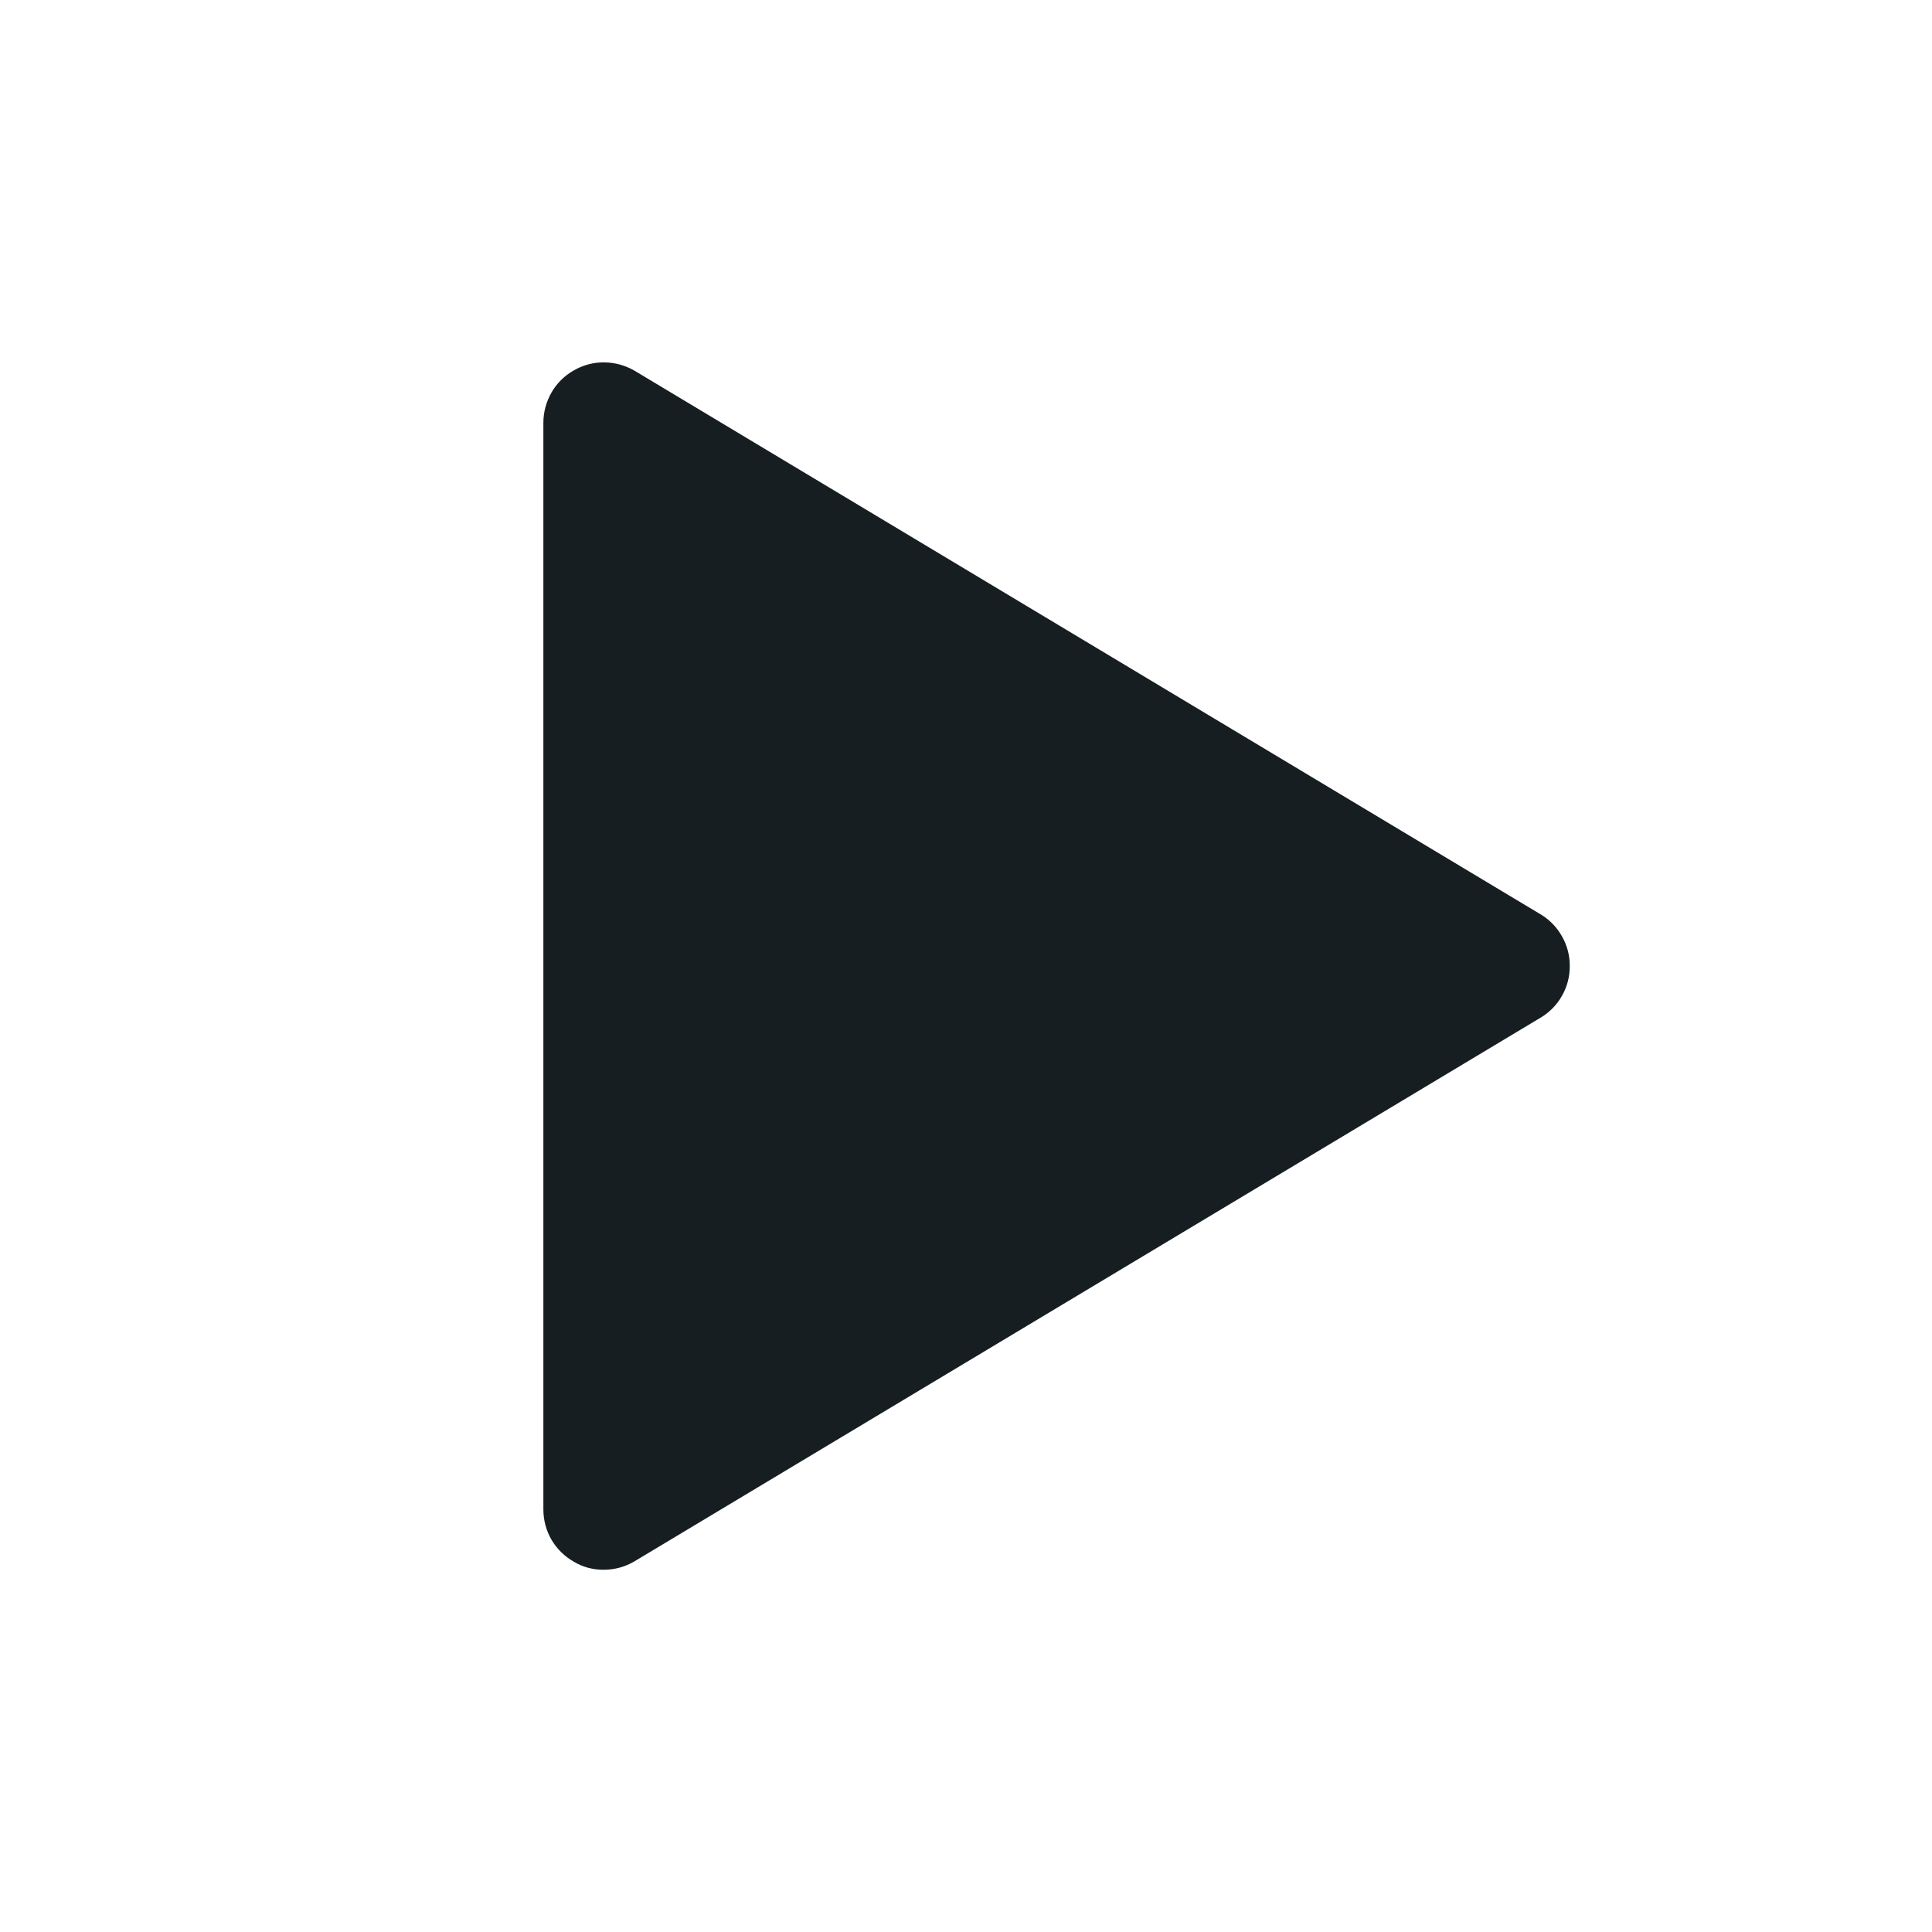
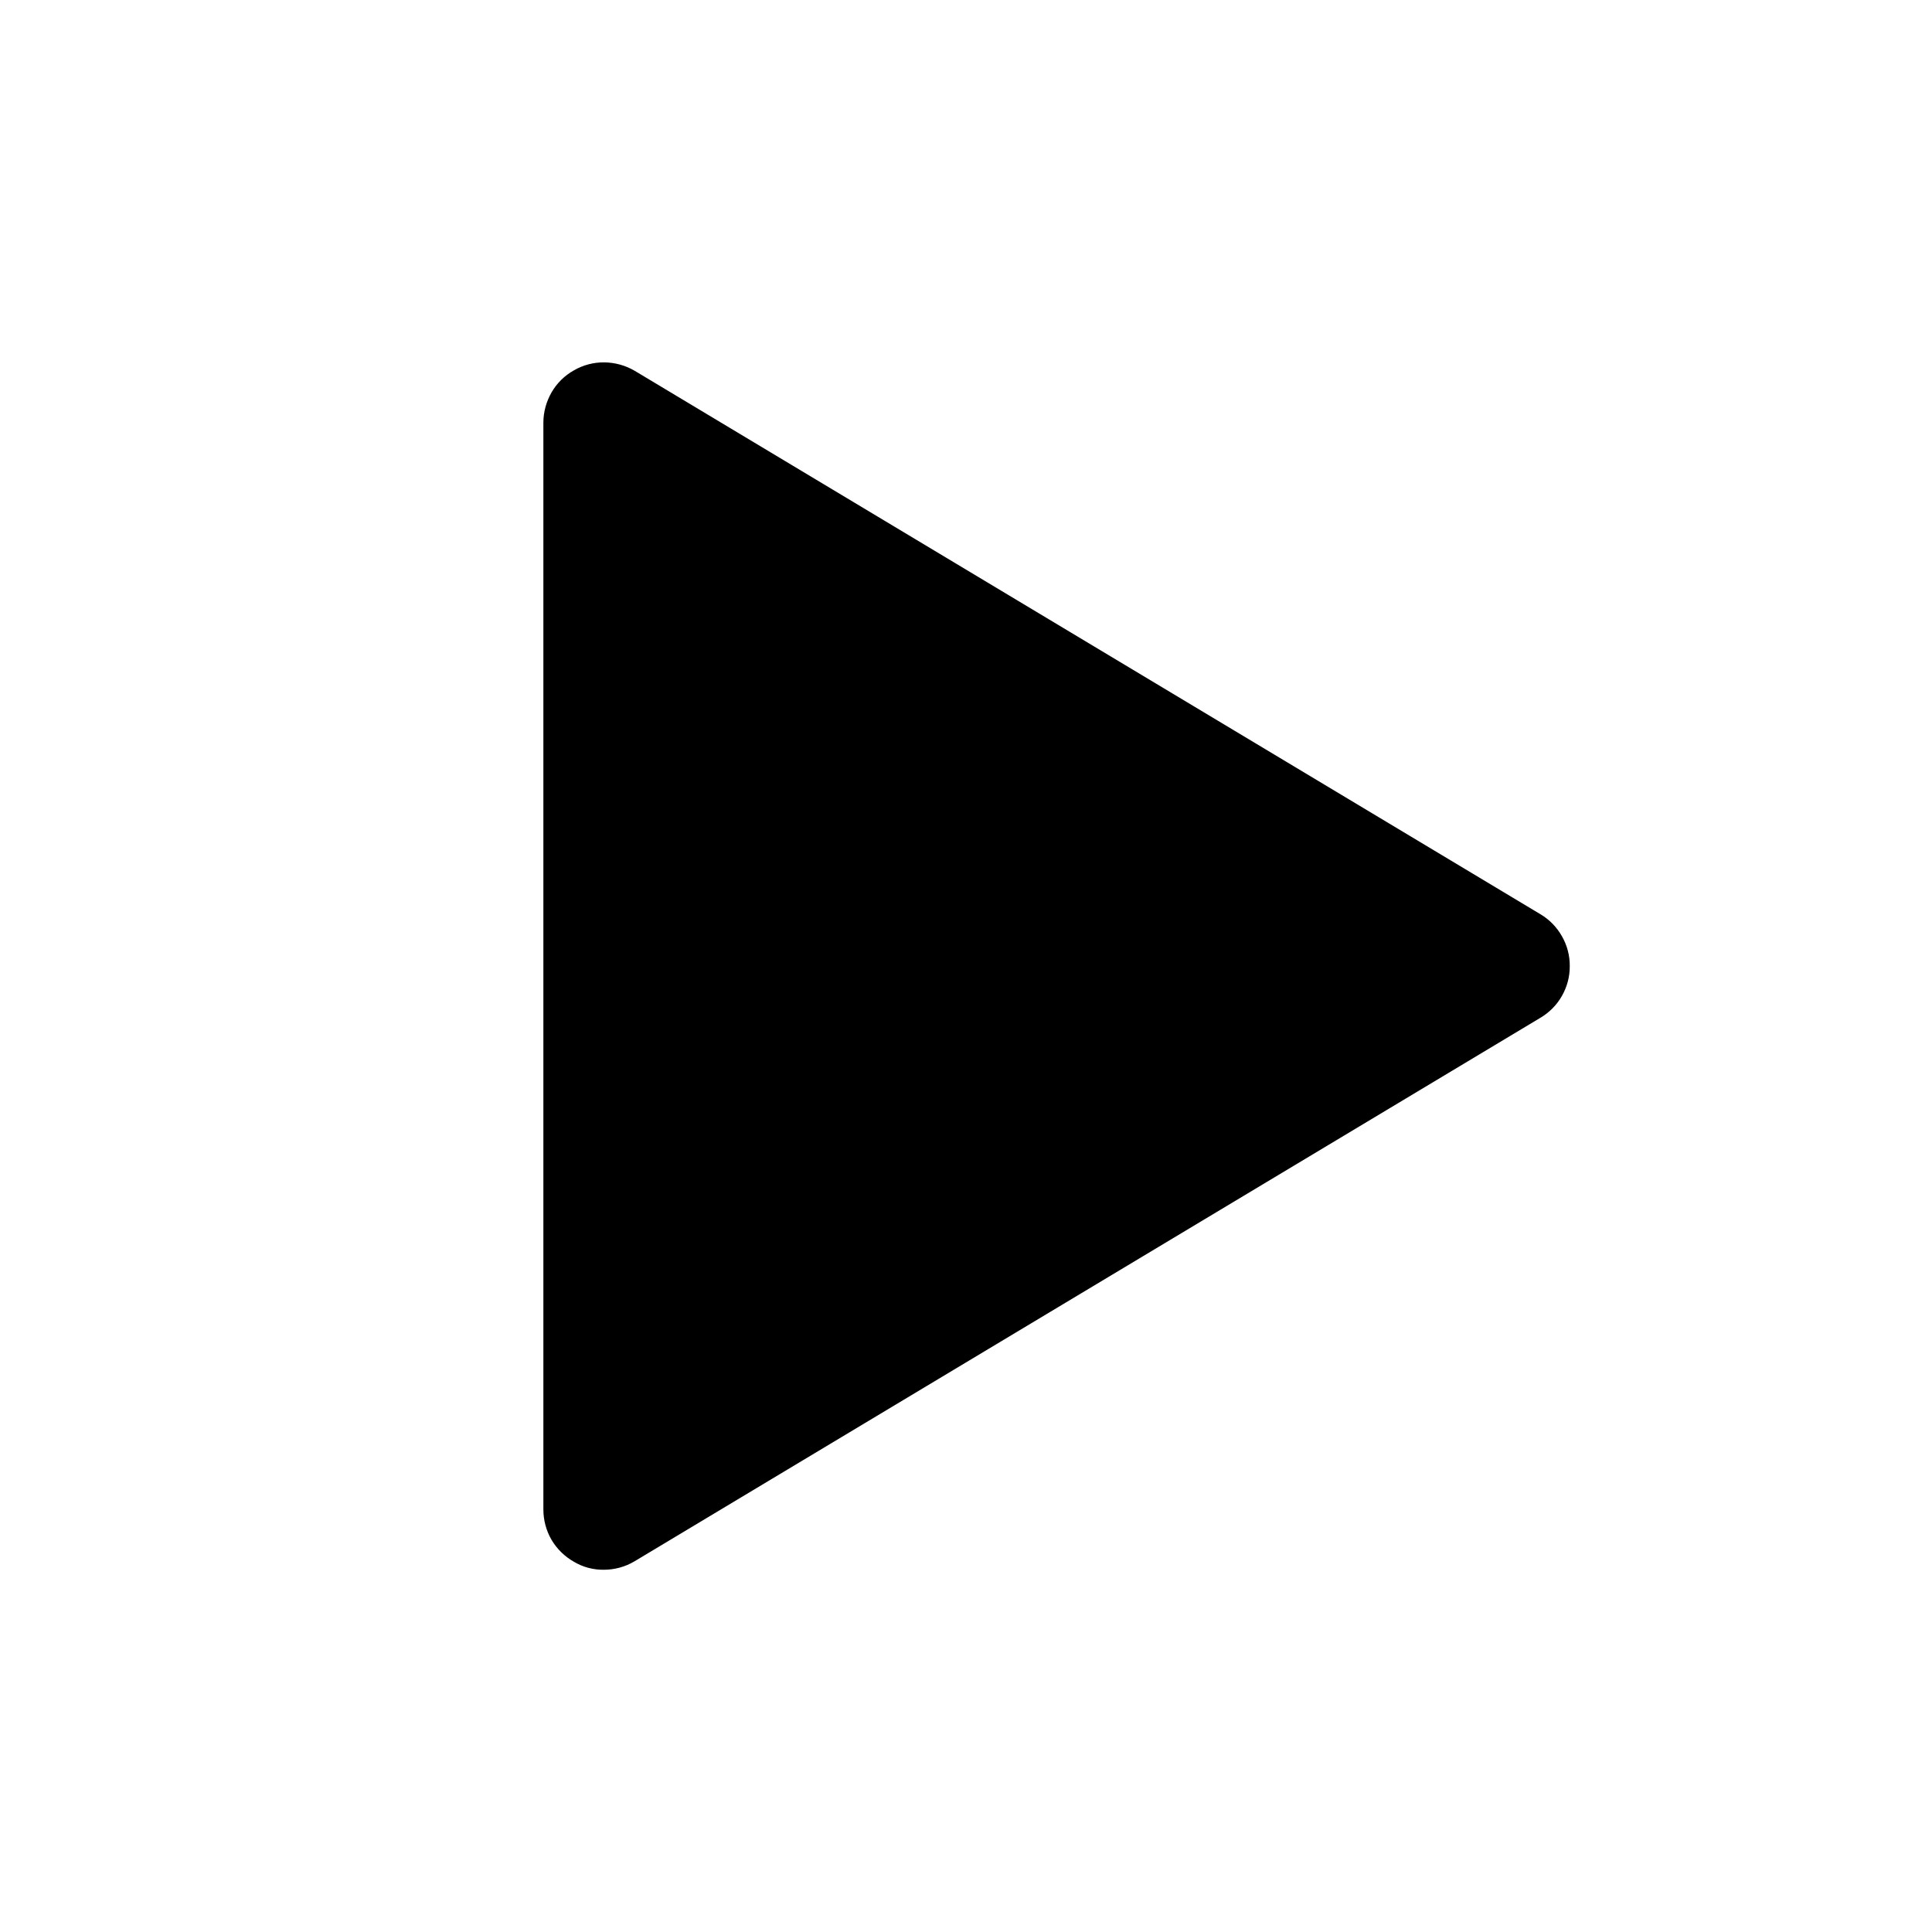
<svg xmlns="http://www.w3.org/2000/svg" width="16" height="16" viewBox="0 0 16 16" fill="none">
-   <path d="M13 8C13.001 8.087 12.978 8.173 12.935 8.248C12.892 8.324 12.83 8.386 12.755 8.43L5.255 12.93C5.178 12.976 5.09 13 5 13C4.914 13.001 4.829 12.979 4.755 12.935C4.678 12.892 4.613 12.829 4.568 12.753C4.523 12.676 4.5 12.589 4.5 12.5V3.5C4.5 3.412 4.524 3.326 4.568 3.249C4.612 3.173 4.676 3.11 4.753 3.067C4.829 3.023 4.916 3 5.004 3.001C5.093 3.002 5.179 3.026 5.255 3.07L12.755 7.57C12.83 7.614 12.892 7.677 12.935 7.753C12.978 7.828 13.001 7.914 13 8Z" fill="#171E21" />
+   <path d="M13 8C13.001 8.087 12.978 8.173 12.935 8.248C12.892 8.324 12.83 8.386 12.755 8.43L5.255 12.93C5.178 12.976 5.09 13 5 13C4.914 13.001 4.829 12.979 4.755 12.935C4.678 12.892 4.613 12.829 4.568 12.753C4.523 12.676 4.5 12.589 4.5 12.5V3.5C4.5 3.412 4.524 3.326 4.568 3.249C4.612 3.173 4.676 3.11 4.753 3.067C4.829 3.023 4.916 3 5.004 3.001C5.093 3.002 5.179 3.026 5.255 3.07L12.755 7.57C12.83 7.614 12.892 7.677 12.935 7.753C12.978 7.828 13.001 7.914 13 8Z" fill="currentColor" />
</svg>
